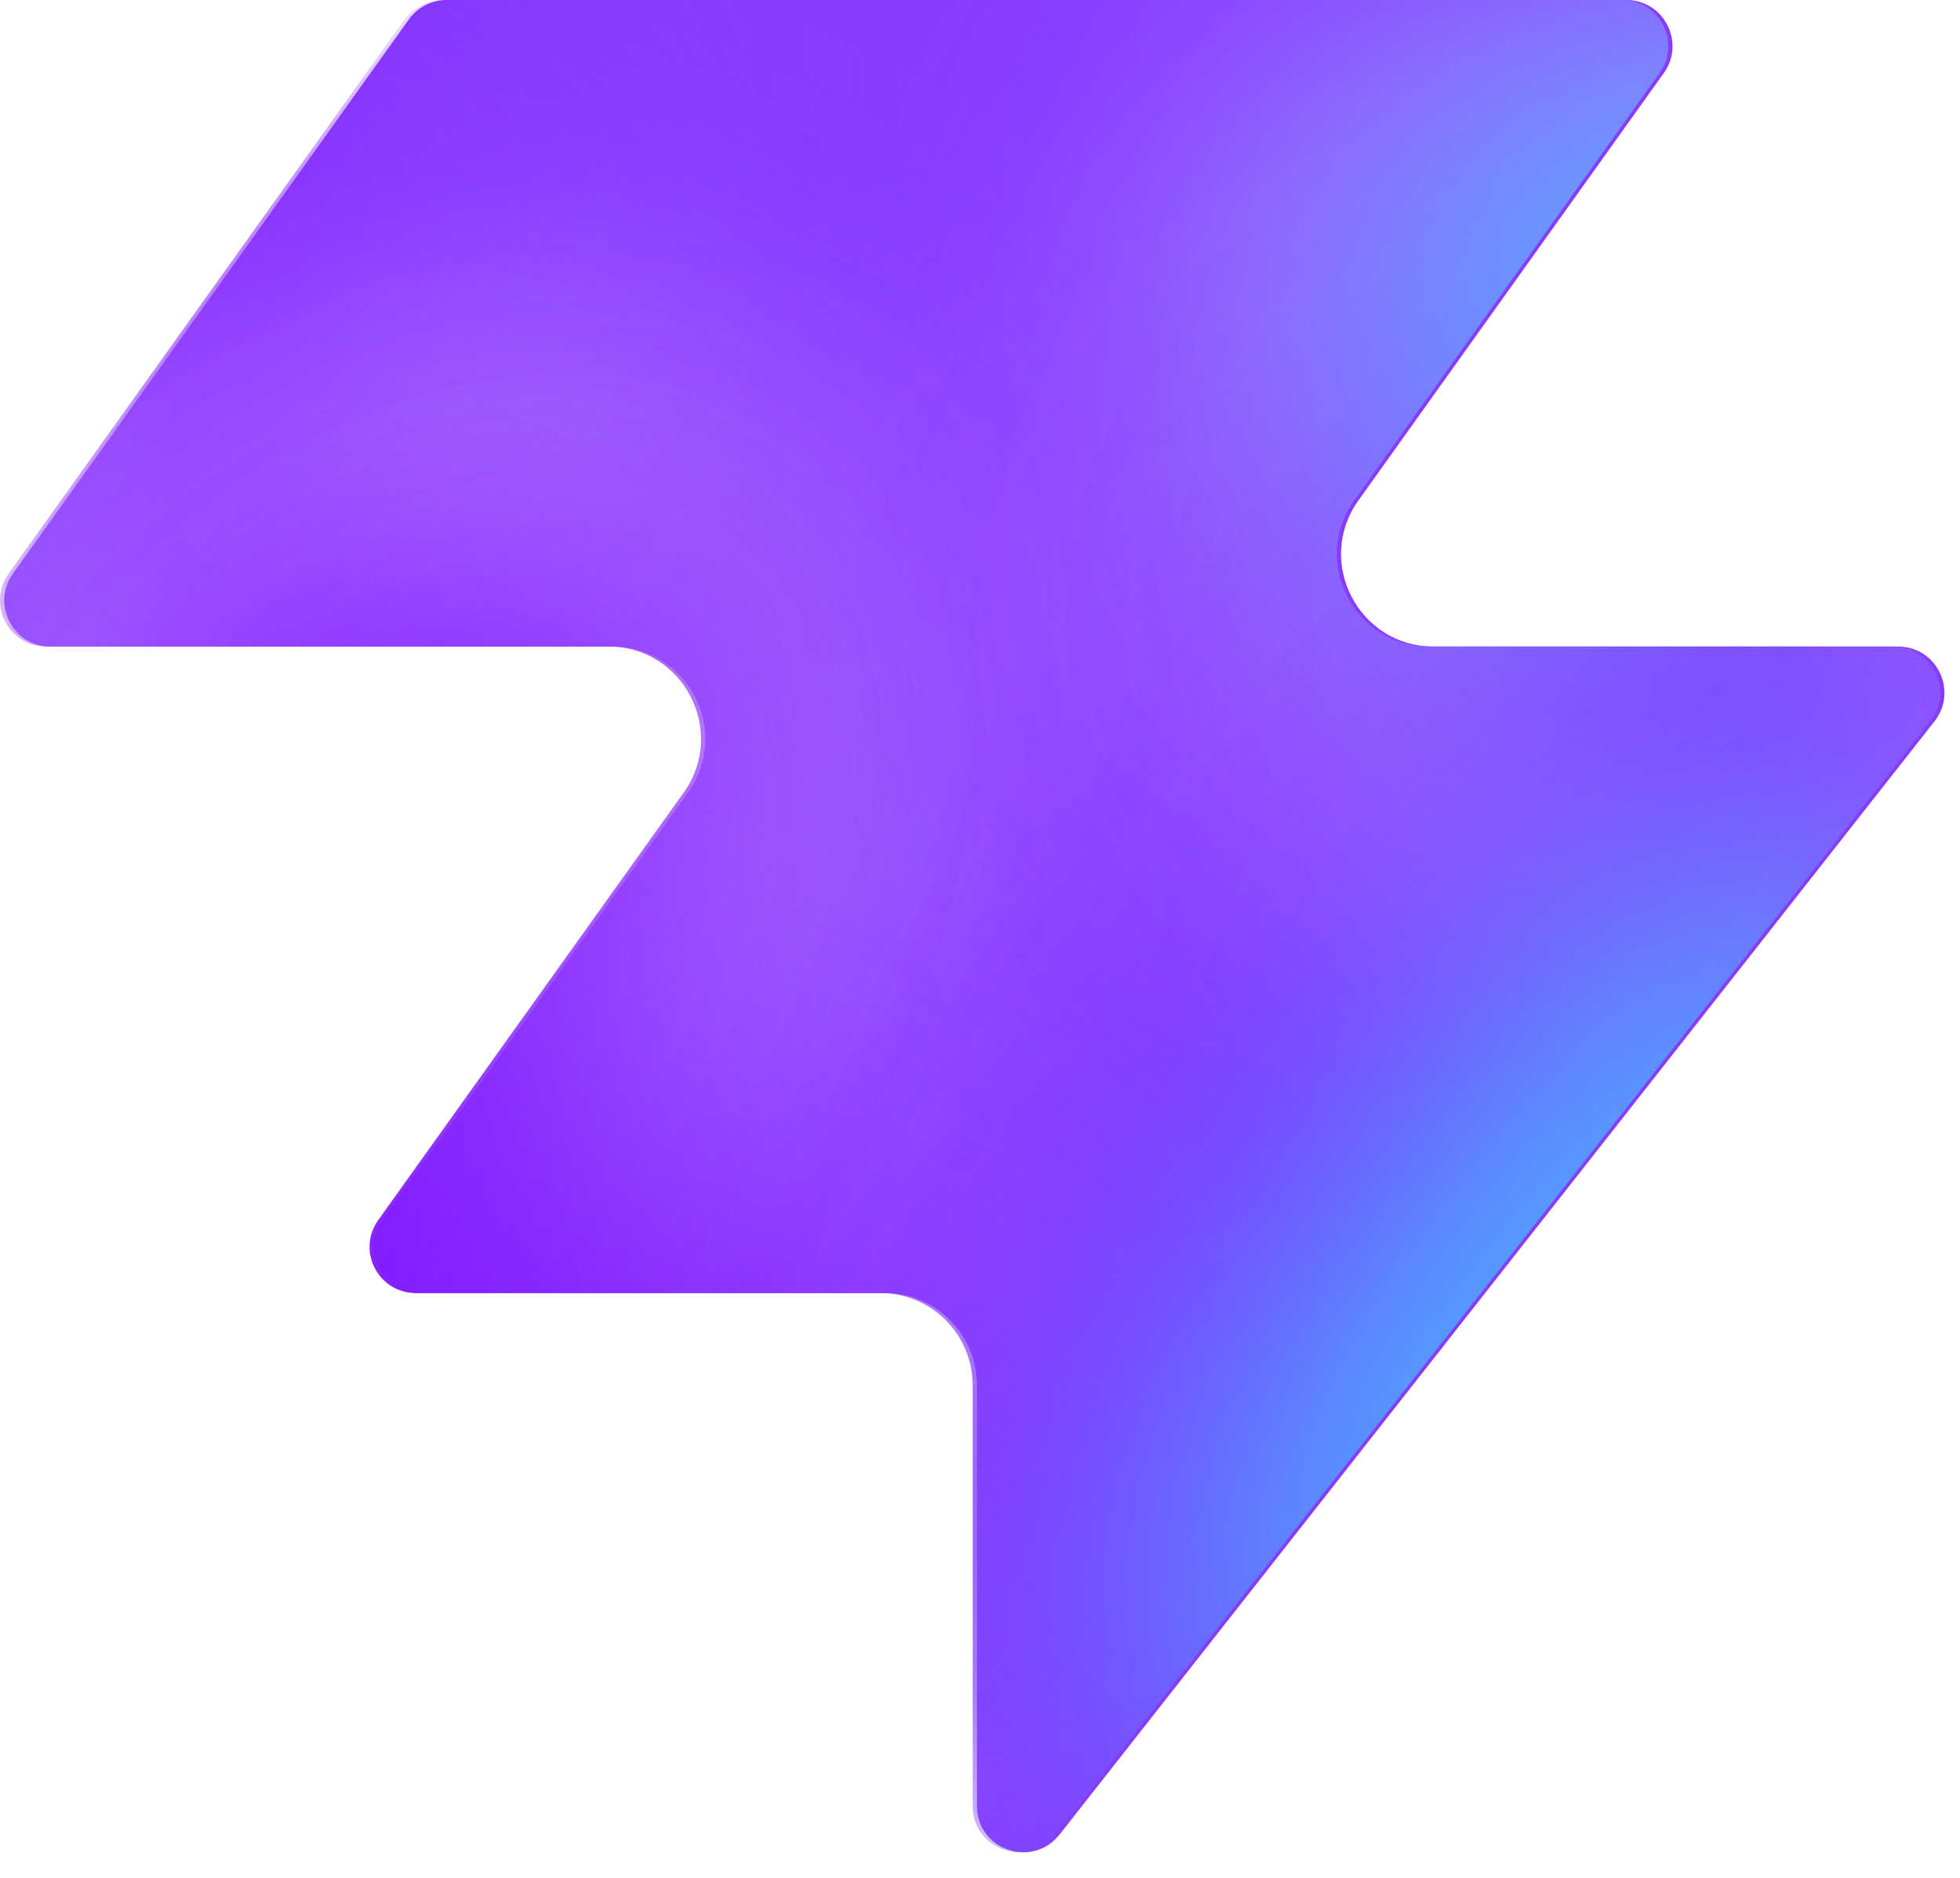
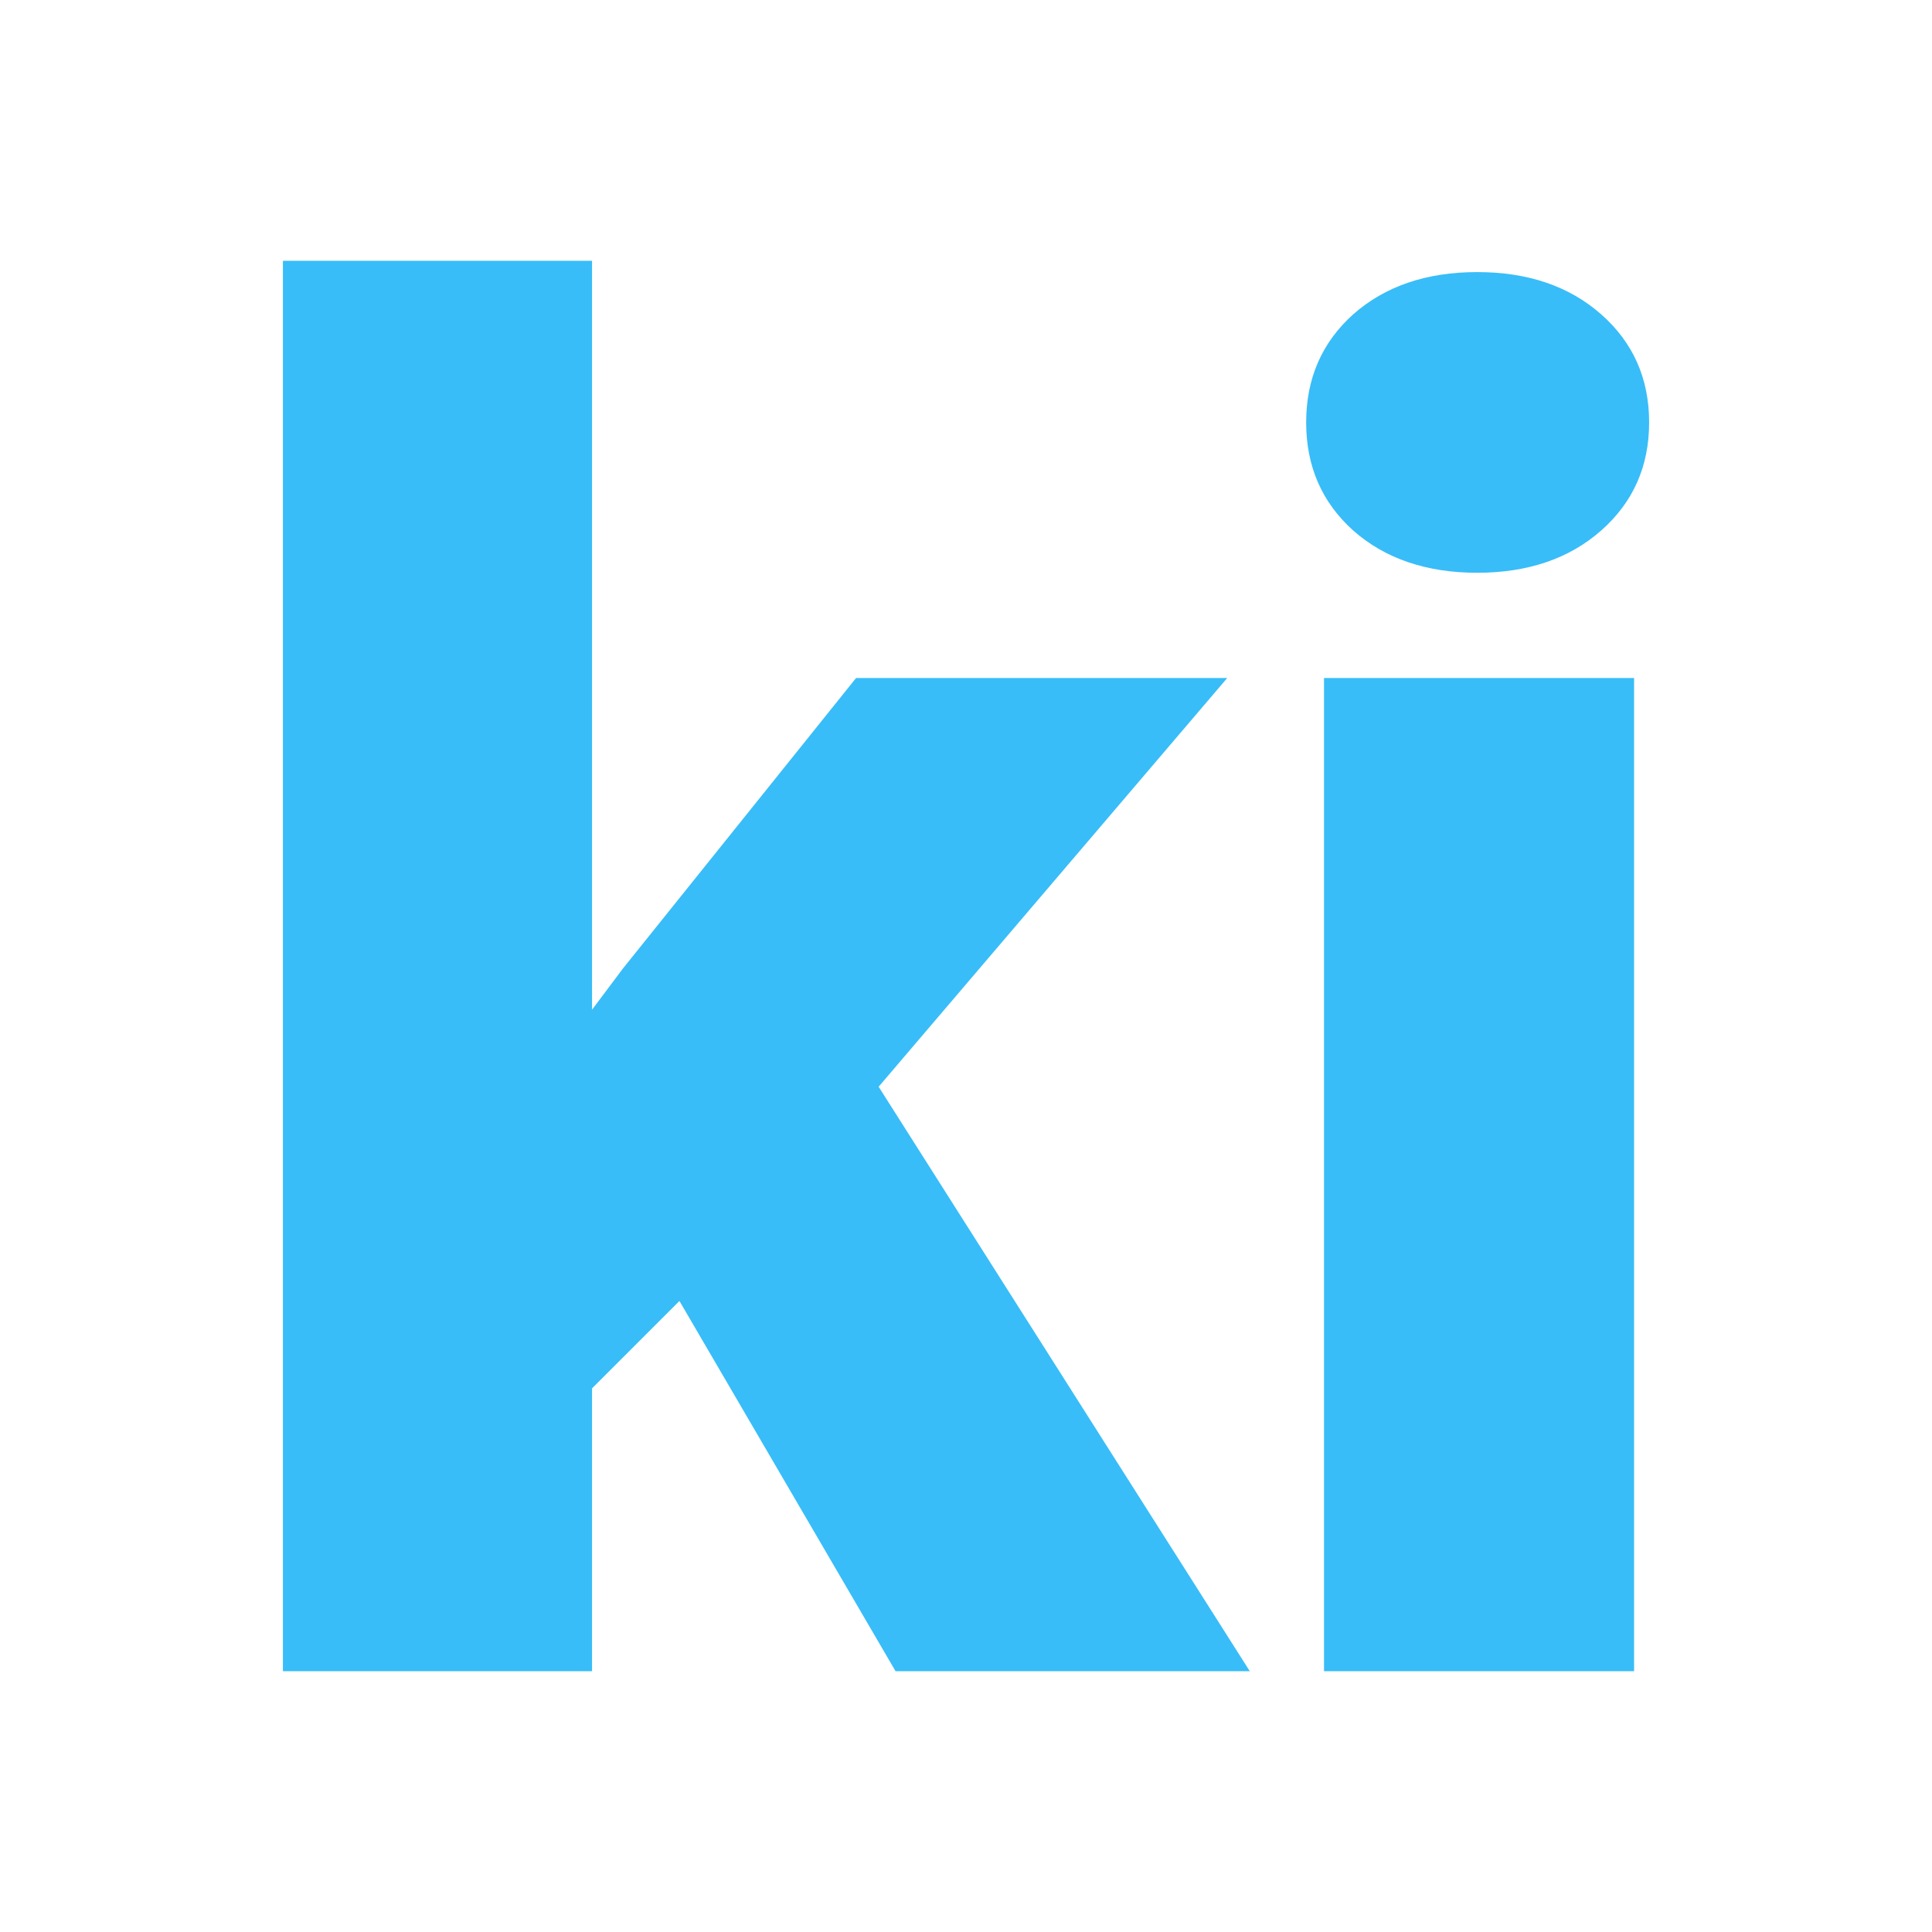
- <svg xmlns="http://www.w3.org/2000/svg" width="48" height="46" fill="none" viewBox="0 0 48 46">
-   <path fill="#863bff" d="M25.946 44.938c-.664.845-2.021.375-2.021-.698V33.937a2.26 2.26 0 0 0-2.262-2.262H10.287c-.92 0-1.456-1.04-.92-1.788l7.48-10.471c1.07-1.497 0-3.578-1.842-3.578H1.237c-.92 0-1.456-1.04-.92-1.788L10.013.474c.214-.297.556-.474.92-.474h28.894c.92 0 1.456 1.04.92 1.788l-7.48 10.471c-1.07 1.498 0 3.579 1.842 3.579h11.377c.943 0 1.473 1.088.89 1.83L25.947 44.94z" style="fill:#863bff;fill:color(display-p3 .525 .23 1);fill-opacity:1" />
-   <mask id="a" width="48" height="46" x="0" y="0" maskUnits="userSpaceOnUse" style="mask-type:alpha">
-     <path fill="#000" d="M25.842 44.938c-.664.844-2.021.375-2.021-.698V33.937a2.26 2.26 0 0 0-2.262-2.262H10.183c-.92 0-1.456-1.04-.92-1.788l7.48-10.471c1.07-1.498 0-3.579-1.842-3.579H1.133c-.92 0-1.456-1.04-.92-1.787L9.91.473c.214-.297.556-.474.92-.474h28.894c.92 0 1.456 1.04.92 1.788l-7.48 10.471c-1.07 1.498 0 3.578 1.842 3.578h11.377c.943 0 1.473 1.088.89 1.832L25.843 44.94z" style="fill:#000;fill-opacity:1" />
-   </mask>
-   <g mask="url(#a)">
-     <g filter="url(#b)">
-       <ellipse cx="5.508" cy="14.704" fill="#ede6ff" rx="5.508" ry="14.704" style="fill:#ede6ff;fill:color(display-p3 .927 .903 1);fill-opacity:1" transform="matrix(.00324 1 1 -.00324 -4.47 31.516)" />
-     </g>
-     <g filter="url(#c)">
-       <ellipse cx="10.399" cy="29.851" fill="#ede6ff" rx="10.399" ry="29.851" style="fill:#ede6ff;fill:color(display-p3 .927 .903 1);fill-opacity:1" transform="matrix(.00324 1 1 -.00324 -39.328 7.883)" />
-     </g>
-     <g filter="url(#d)">
-       <ellipse cx="5.508" cy="30.487" fill="#7e14ff" rx="5.508" ry="30.487" style="fill:#7e14ff;fill:color(display-p3 .492 .077 1);fill-opacity:1" transform="rotate(89.814 -25.913 -14.639)scale(1 -1)" />
-     </g>
-     <g filter="url(#e)">
-       <ellipse cx="5.508" cy="30.599" fill="#7e14ff" rx="5.508" ry="30.599" style="fill:#7e14ff;fill:color(display-p3 .492 .077 1);fill-opacity:1" transform="rotate(89.814 -32.644 -3.334)scale(1 -1)" />
-     </g>
-     <g filter="url(#f)">
-       <ellipse cx="5.508" cy="30.599" fill="#7e14ff" rx="5.508" ry="30.599" style="fill:#7e14ff;fill:color(display-p3 .492 .077 1);fill-opacity:1" transform="matrix(.00324 1 1 -.00324 -34.34 30.47)" />
-     </g>
-     <g filter="url(#g)">
-       <ellipse cx="14.072" cy="22.078" fill="#ede6ff" rx="14.072" ry="22.078" style="fill:#ede6ff;fill:color(display-p3 .927 .903 1);fill-opacity:1" transform="rotate(93.35 24.506 48.493)scale(-1 1)" />
-     </g>
-     <g filter="url(#h)">
-       <ellipse cx="3.47" cy="21.501" fill="#7e14ff" rx="3.47" ry="21.501" style="fill:#7e14ff;fill:color(display-p3 .492 .077 1);fill-opacity:1" transform="rotate(89.009 28.708 47.59)scale(-1 1)" />
-     </g>
-     <g filter="url(#i)">
-       <ellipse cx="3.47" cy="21.501" fill="#7e14ff" rx="3.47" ry="21.501" style="fill:#7e14ff;fill:color(display-p3 .492 .077 1);fill-opacity:1" transform="rotate(89.009 28.708 47.59)scale(-1 1)" />
-     </g>
-     <g filter="url(#j)">
-       <ellipse cx=".387" cy="8.972" fill="#7e14ff" rx="4.407" ry="29.108" style="fill:#7e14ff;fill:color(display-p3 .492 .077 1);fill-opacity:1" transform="rotate(39.51 .387 8.972)" />
-     </g>
-     <g filter="url(#k)">
-       <ellipse cx="47.523" cy="-6.092" fill="#7e14ff" rx="4.407" ry="29.108" style="fill:#7e14ff;fill:color(display-p3 .492 .077 1);fill-opacity:1" transform="rotate(37.892 47.523 -6.092)" />
-     </g>
-     <g filter="url(#l)">
-       <ellipse cx="41.412" cy="6.333" fill="#47bfff" rx="5.971" ry="9.665" style="fill:#47bfff;fill:color(display-p3 .28 .748 1);fill-opacity:1" transform="rotate(37.892 41.412 6.333)" />
-     </g>
-     <g filter="url(#m)">
-       <ellipse cx="-1.879" cy="38.332" fill="#7e14ff" rx="4.407" ry="29.108" style="fill:#7e14ff;fill:color(display-p3 .492 .077 1);fill-opacity:1" transform="rotate(37.892 -1.88 38.332)" />
-     </g>
-     <g filter="url(#n)">
-       <ellipse cx="-1.879" cy="38.332" fill="#7e14ff" rx="4.407" ry="29.108" style="fill:#7e14ff;fill:color(display-p3 .492 .077 1);fill-opacity:1" transform="rotate(37.892 -1.88 38.332)" />
-     </g>
-     <g filter="url(#o)">
-       <ellipse cx="35.651" cy="29.907" fill="#7e14ff" rx="4.407" ry="29.108" style="fill:#7e14ff;fill:color(display-p3 .492 .077 1);fill-opacity:1" transform="rotate(37.892 35.651 29.907)" />
-     </g>
-     <g filter="url(#p)">
-       <ellipse cx="38.418" cy="32.4" fill="#47bfff" rx="5.971" ry="15.297" style="fill:#47bfff;fill:color(display-p3 .28 .748 1);fill-opacity:1" transform="rotate(37.892 38.418 32.4)" />
+ <svg xmlns="http://www.w3.org/2000/svg" version="1.1" viewBox="0 0 200 200" style="background: transparent;">
+   <defs>
+     <linearGradient id="gradient" gradientTransform="rotate(0 0.5 0.5)">
+       <stop offset="0%" stop-color="#ffffff" />
+       <stop offset="100%" stop-color="#ffffff" />
+     </linearGradient>
+   </defs>
+   <g>
+     <g fill="#38bdf8" transform="matrix(9.727001,0,0,9.727001,20.04628,173.001)" stroke="#c8512e" stroke-width="0">
+       <path d="M7.47 0L5.17-3.94L4.24-3.01L4.24 0L0.95 0L0.95-15.01L4.24-15.01L4.24-7.04L4.57-7.48L7.05-10.57L11.00-10.57L7.29-6.22L11.24 0L7.47 0ZM15.33-10.57L15.33 0L12.03 0L12.03-10.57L15.33-10.57ZM11.84-13.29L11.84-13.29Q11.84-13.99 12.34-14.44Q12.85-14.89 13.66-14.89Q14.47-14.89 14.98-14.44Q15.49-13.99 15.49-13.29Q15.49-12.59 14.98-12.14Q14.47-11.69 13.66-11.69Q12.85-11.69 12.34-12.14Q11.84-12.59 11.84-13.29Z" />
    </g>
  </g>
-   <defs>
-     <filter id="b" width="60.045" height="41.654" x="-19.77" y="16.149" color-interpolation-filters="sRGB" filterUnits="userSpaceOnUse">
-       <feFlood flood-opacity="0" result="BackgroundImageFix" />
-       <feBlend in="SourceGraphic" in2="BackgroundImageFix" result="shape" />
-       <feGaussianBlur result="effect1_foregroundBlur_2002_17158" stdDeviation="7.659" />
-     </filter>
-     <filter id="c" width="90.34" height="51.437" x="-54.613" y="-7.533" color-interpolation-filters="sRGB" filterUnits="userSpaceOnUse">
-       <feFlood flood-opacity="0" result="BackgroundImageFix" />
-       <feBlend in="SourceGraphic" in2="BackgroundImageFix" result="shape" />
-       <feGaussianBlur result="effect1_foregroundBlur_2002_17158" stdDeviation="7.659" />
-     </filter>
-     <filter id="d" width="79.355" height="29.4" x="-49.64" y="2.03" color-interpolation-filters="sRGB" filterUnits="userSpaceOnUse">
-       <feFlood flood-opacity="0" result="BackgroundImageFix" />
-       <feBlend in="SourceGraphic" in2="BackgroundImageFix" result="shape" />
-       <feGaussianBlur result="effect1_foregroundBlur_2002_17158" stdDeviation="4.596" />
-     </filter>
-     <filter id="e" width="79.579" height="29.4" x="-45.045" y="20.029" color-interpolation-filters="sRGB" filterUnits="userSpaceOnUse">
-       <feFlood flood-opacity="0" result="BackgroundImageFix" />
-       <feBlend in="SourceGraphic" in2="BackgroundImageFix" result="shape" />
-       <feGaussianBlur result="effect1_foregroundBlur_2002_17158" stdDeviation="4.596" />
-     </filter>
-     <filter id="f" width="79.579" height="29.4" x="-43.513" y="21.178" color-interpolation-filters="sRGB" filterUnits="userSpaceOnUse">
-       <feFlood flood-opacity="0" result="BackgroundImageFix" />
-       <feBlend in="SourceGraphic" in2="BackgroundImageFix" result="shape" />
-       <feGaussianBlur result="effect1_foregroundBlur_2002_17158" stdDeviation="4.596" />
-     </filter>
-     <filter id="g" width="74.749" height="58.852" x="15.756" y="-17.901" color-interpolation-filters="sRGB" filterUnits="userSpaceOnUse">
-       <feFlood flood-opacity="0" result="BackgroundImageFix" />
-       <feBlend in="SourceGraphic" in2="BackgroundImageFix" result="shape" />
-       <feGaussianBlur result="effect1_foregroundBlur_2002_17158" stdDeviation="7.659" />
-     </filter>
-     <filter id="h" width="61.377" height="25.362" x="23.548" y="2.284" color-interpolation-filters="sRGB" filterUnits="userSpaceOnUse">
-       <feFlood flood-opacity="0" result="BackgroundImageFix" />
-       <feBlend in="SourceGraphic" in2="BackgroundImageFix" result="shape" />
-       <feGaussianBlur result="effect1_foregroundBlur_2002_17158" stdDeviation="4.596" />
-     </filter>
-     <filter id="i" width="61.377" height="25.362" x="23.548" y="2.284" color-interpolation-filters="sRGB" filterUnits="userSpaceOnUse">
-       <feFlood flood-opacity="0" result="BackgroundImageFix" />
-       <feBlend in="SourceGraphic" in2="BackgroundImageFix" result="shape" />
-       <feGaussianBlur result="effect1_foregroundBlur_2002_17158" stdDeviation="4.596" />
-     </filter>
-     <filter id="j" width="56.045" height="63.649" x="-27.636" y="-22.853" color-interpolation-filters="sRGB" filterUnits="userSpaceOnUse">
-       <feFlood flood-opacity="0" result="BackgroundImageFix" />
-       <feBlend in="SourceGraphic" in2="BackgroundImageFix" result="shape" />
-       <feGaussianBlur result="effect1_foregroundBlur_2002_17158" stdDeviation="4.596" />
-     </filter>
-     <filter id="k" width="54.814" height="64.646" x="20.116" y="-38.415" color-interpolation-filters="sRGB" filterUnits="userSpaceOnUse">
-       <feFlood flood-opacity="0" result="BackgroundImageFix" />
-       <feBlend in="SourceGraphic" in2="BackgroundImageFix" result="shape" />
-       <feGaussianBlur result="effect1_foregroundBlur_2002_17158" stdDeviation="4.596" />
-     </filter>
-     <filter id="l" width="33.541" height="35.313" x="24.641" y="-11.323" color-interpolation-filters="sRGB" filterUnits="userSpaceOnUse">
-       <feFlood flood-opacity="0" result="BackgroundImageFix" />
-       <feBlend in="SourceGraphic" in2="BackgroundImageFix" result="shape" />
-       <feGaussianBlur result="effect1_foregroundBlur_2002_17158" stdDeviation="4.596" />
-     </filter>
-     <filter id="m" width="54.814" height="64.646" x="-29.286" y="6.009" color-interpolation-filters="sRGB" filterUnits="userSpaceOnUse">
-       <feFlood flood-opacity="0" result="BackgroundImageFix" />
-       <feBlend in="SourceGraphic" in2="BackgroundImageFix" result="shape" />
-       <feGaussianBlur result="effect1_foregroundBlur_2002_17158" stdDeviation="4.596" />
-     </filter>
-     <filter id="n" width="54.814" height="64.646" x="-29.286" y="6.009" color-interpolation-filters="sRGB" filterUnits="userSpaceOnUse">
-       <feFlood flood-opacity="0" result="BackgroundImageFix" />
-       <feBlend in="SourceGraphic" in2="BackgroundImageFix" result="shape" />
-       <feGaussianBlur result="effect1_foregroundBlur_2002_17158" stdDeviation="4.596" />
-     </filter>
-     <filter id="o" width="54.814" height="64.646" x="8.244" y="-2.416" color-interpolation-filters="sRGB" filterUnits="userSpaceOnUse">
-       <feFlood flood-opacity="0" result="BackgroundImageFix" />
-       <feBlend in="SourceGraphic" in2="BackgroundImageFix" result="shape" />
-       <feGaussianBlur result="effect1_foregroundBlur_2002_17158" stdDeviation="4.596" />
-     </filter>
-     <filter id="p" width="39.409" height="43.623" x="18.713" y="10.588" color-interpolation-filters="sRGB" filterUnits="userSpaceOnUse">
-       <feFlood flood-opacity="0" result="BackgroundImageFix" />
-       <feBlend in="SourceGraphic" in2="BackgroundImageFix" result="shape" />
-       <feGaussianBlur result="effect1_foregroundBlur_2002_17158" stdDeviation="4.596" />
-     </filter>
-   </defs>
</svg>
